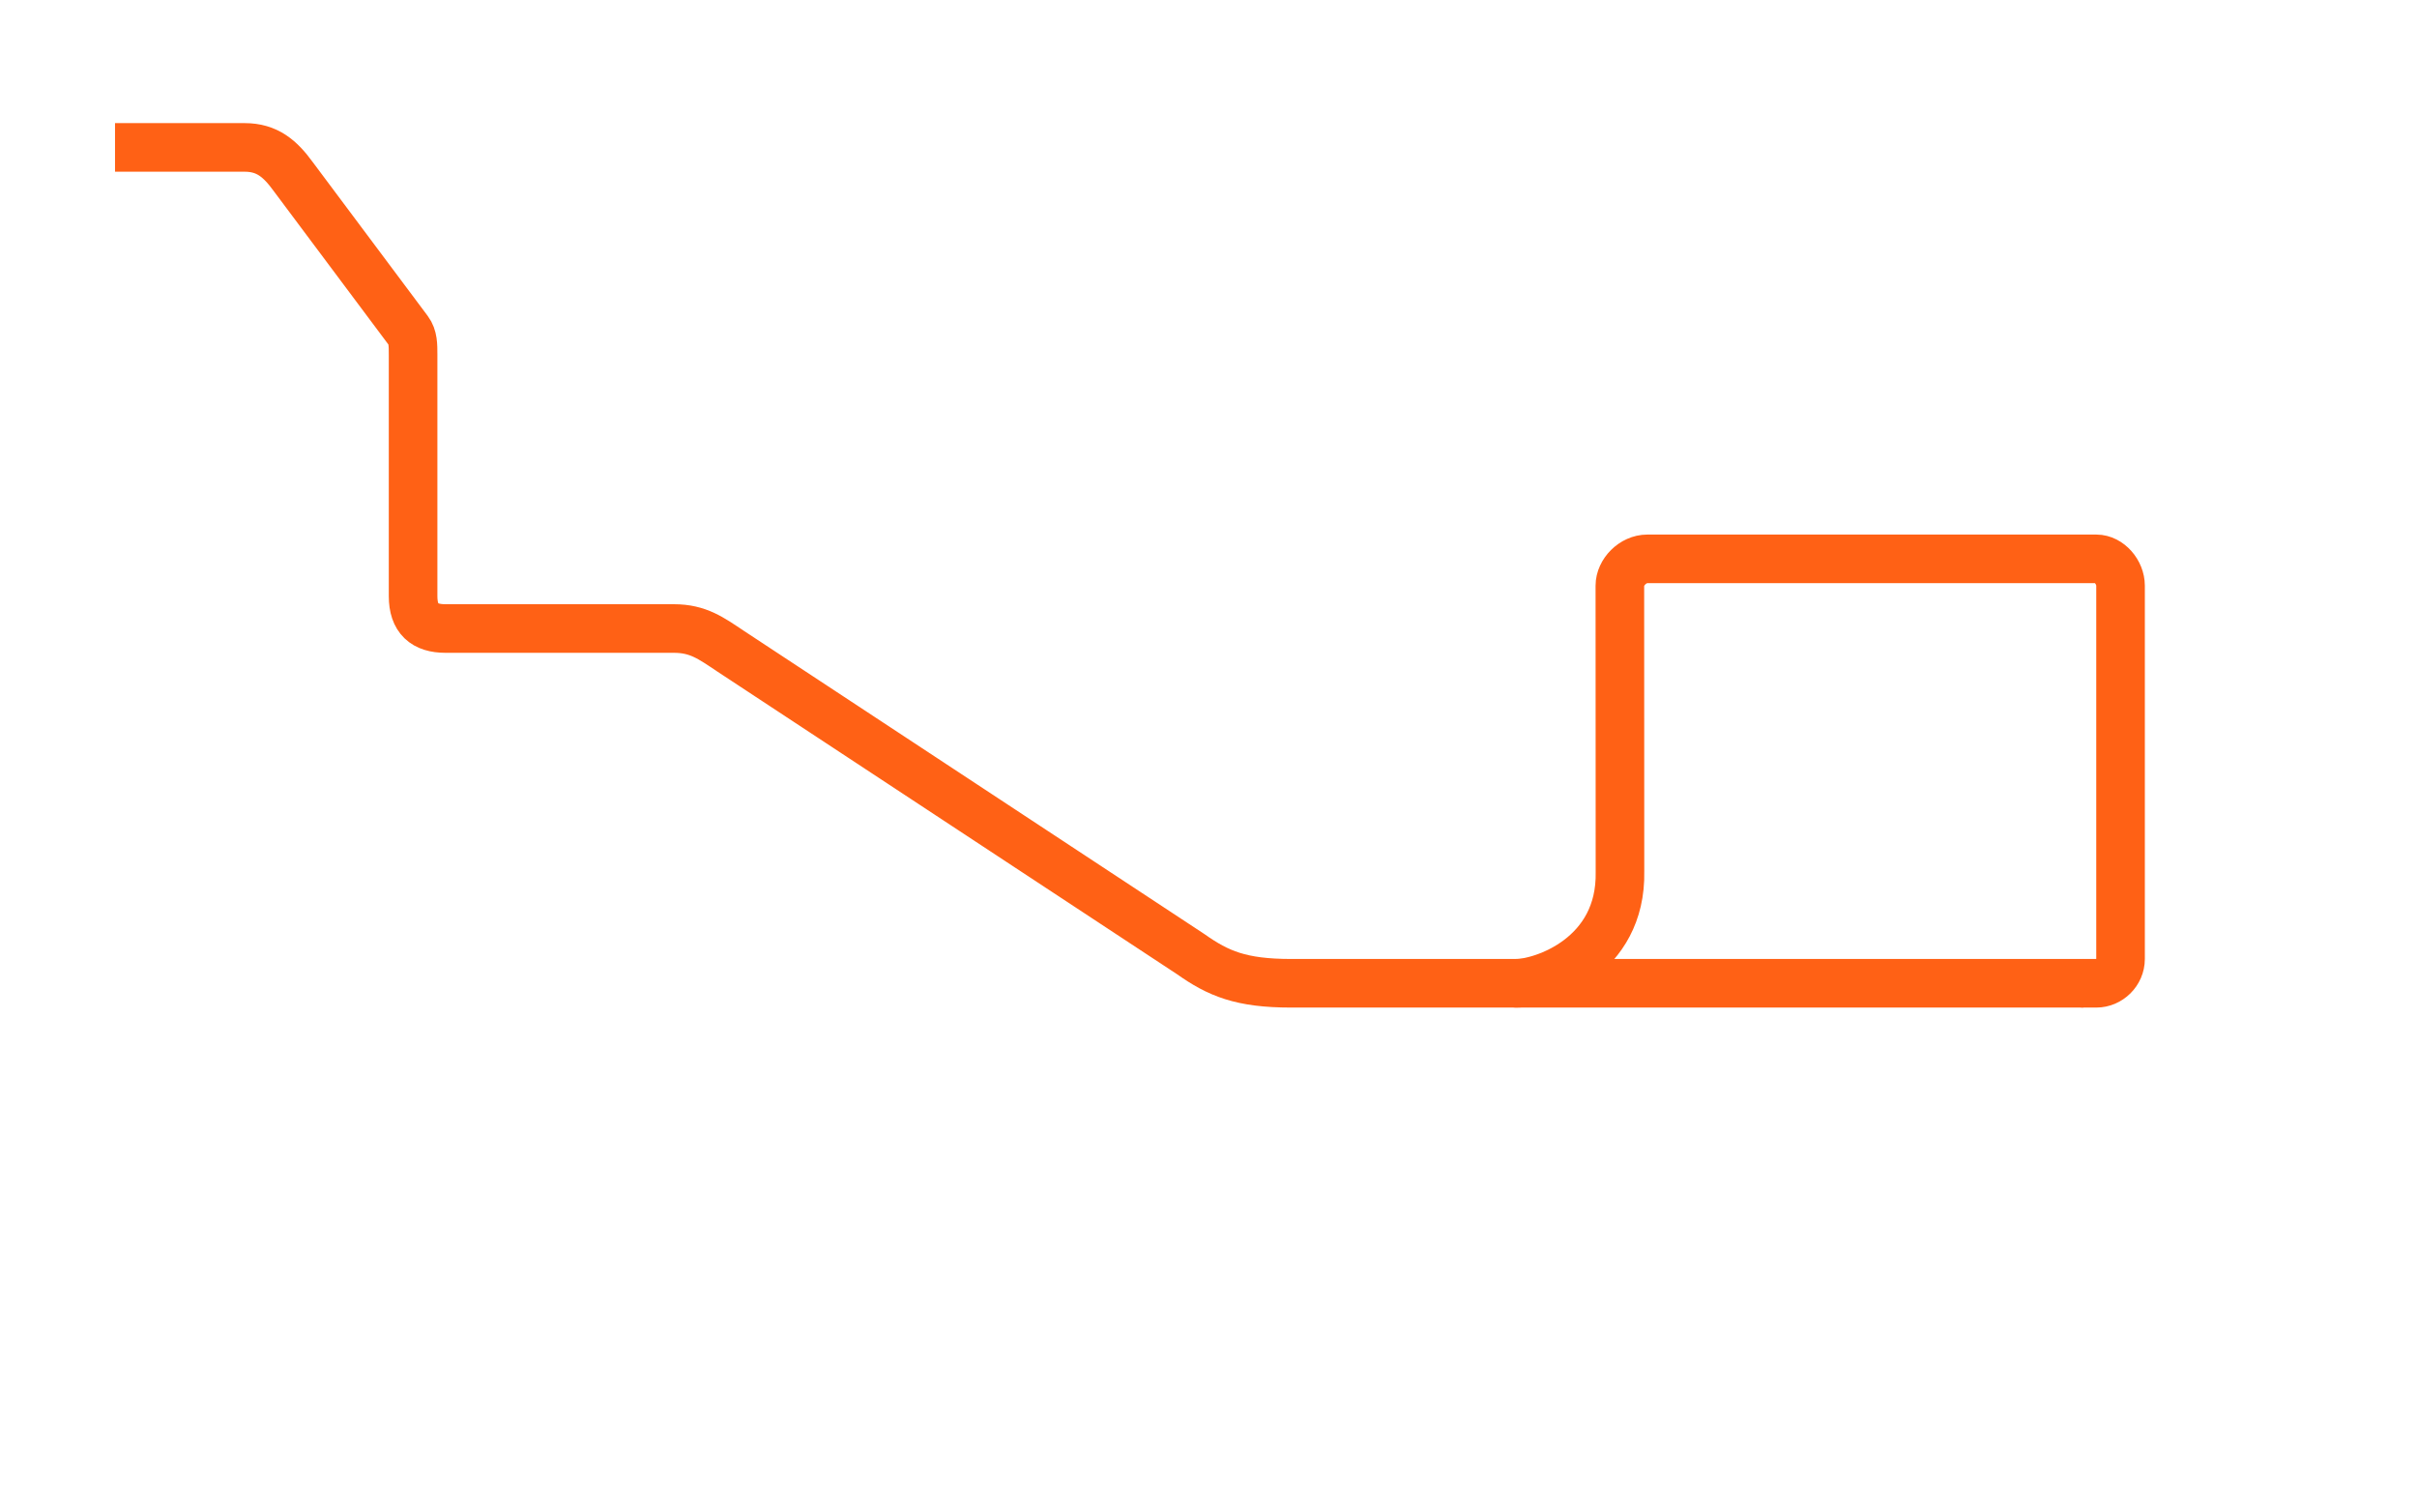
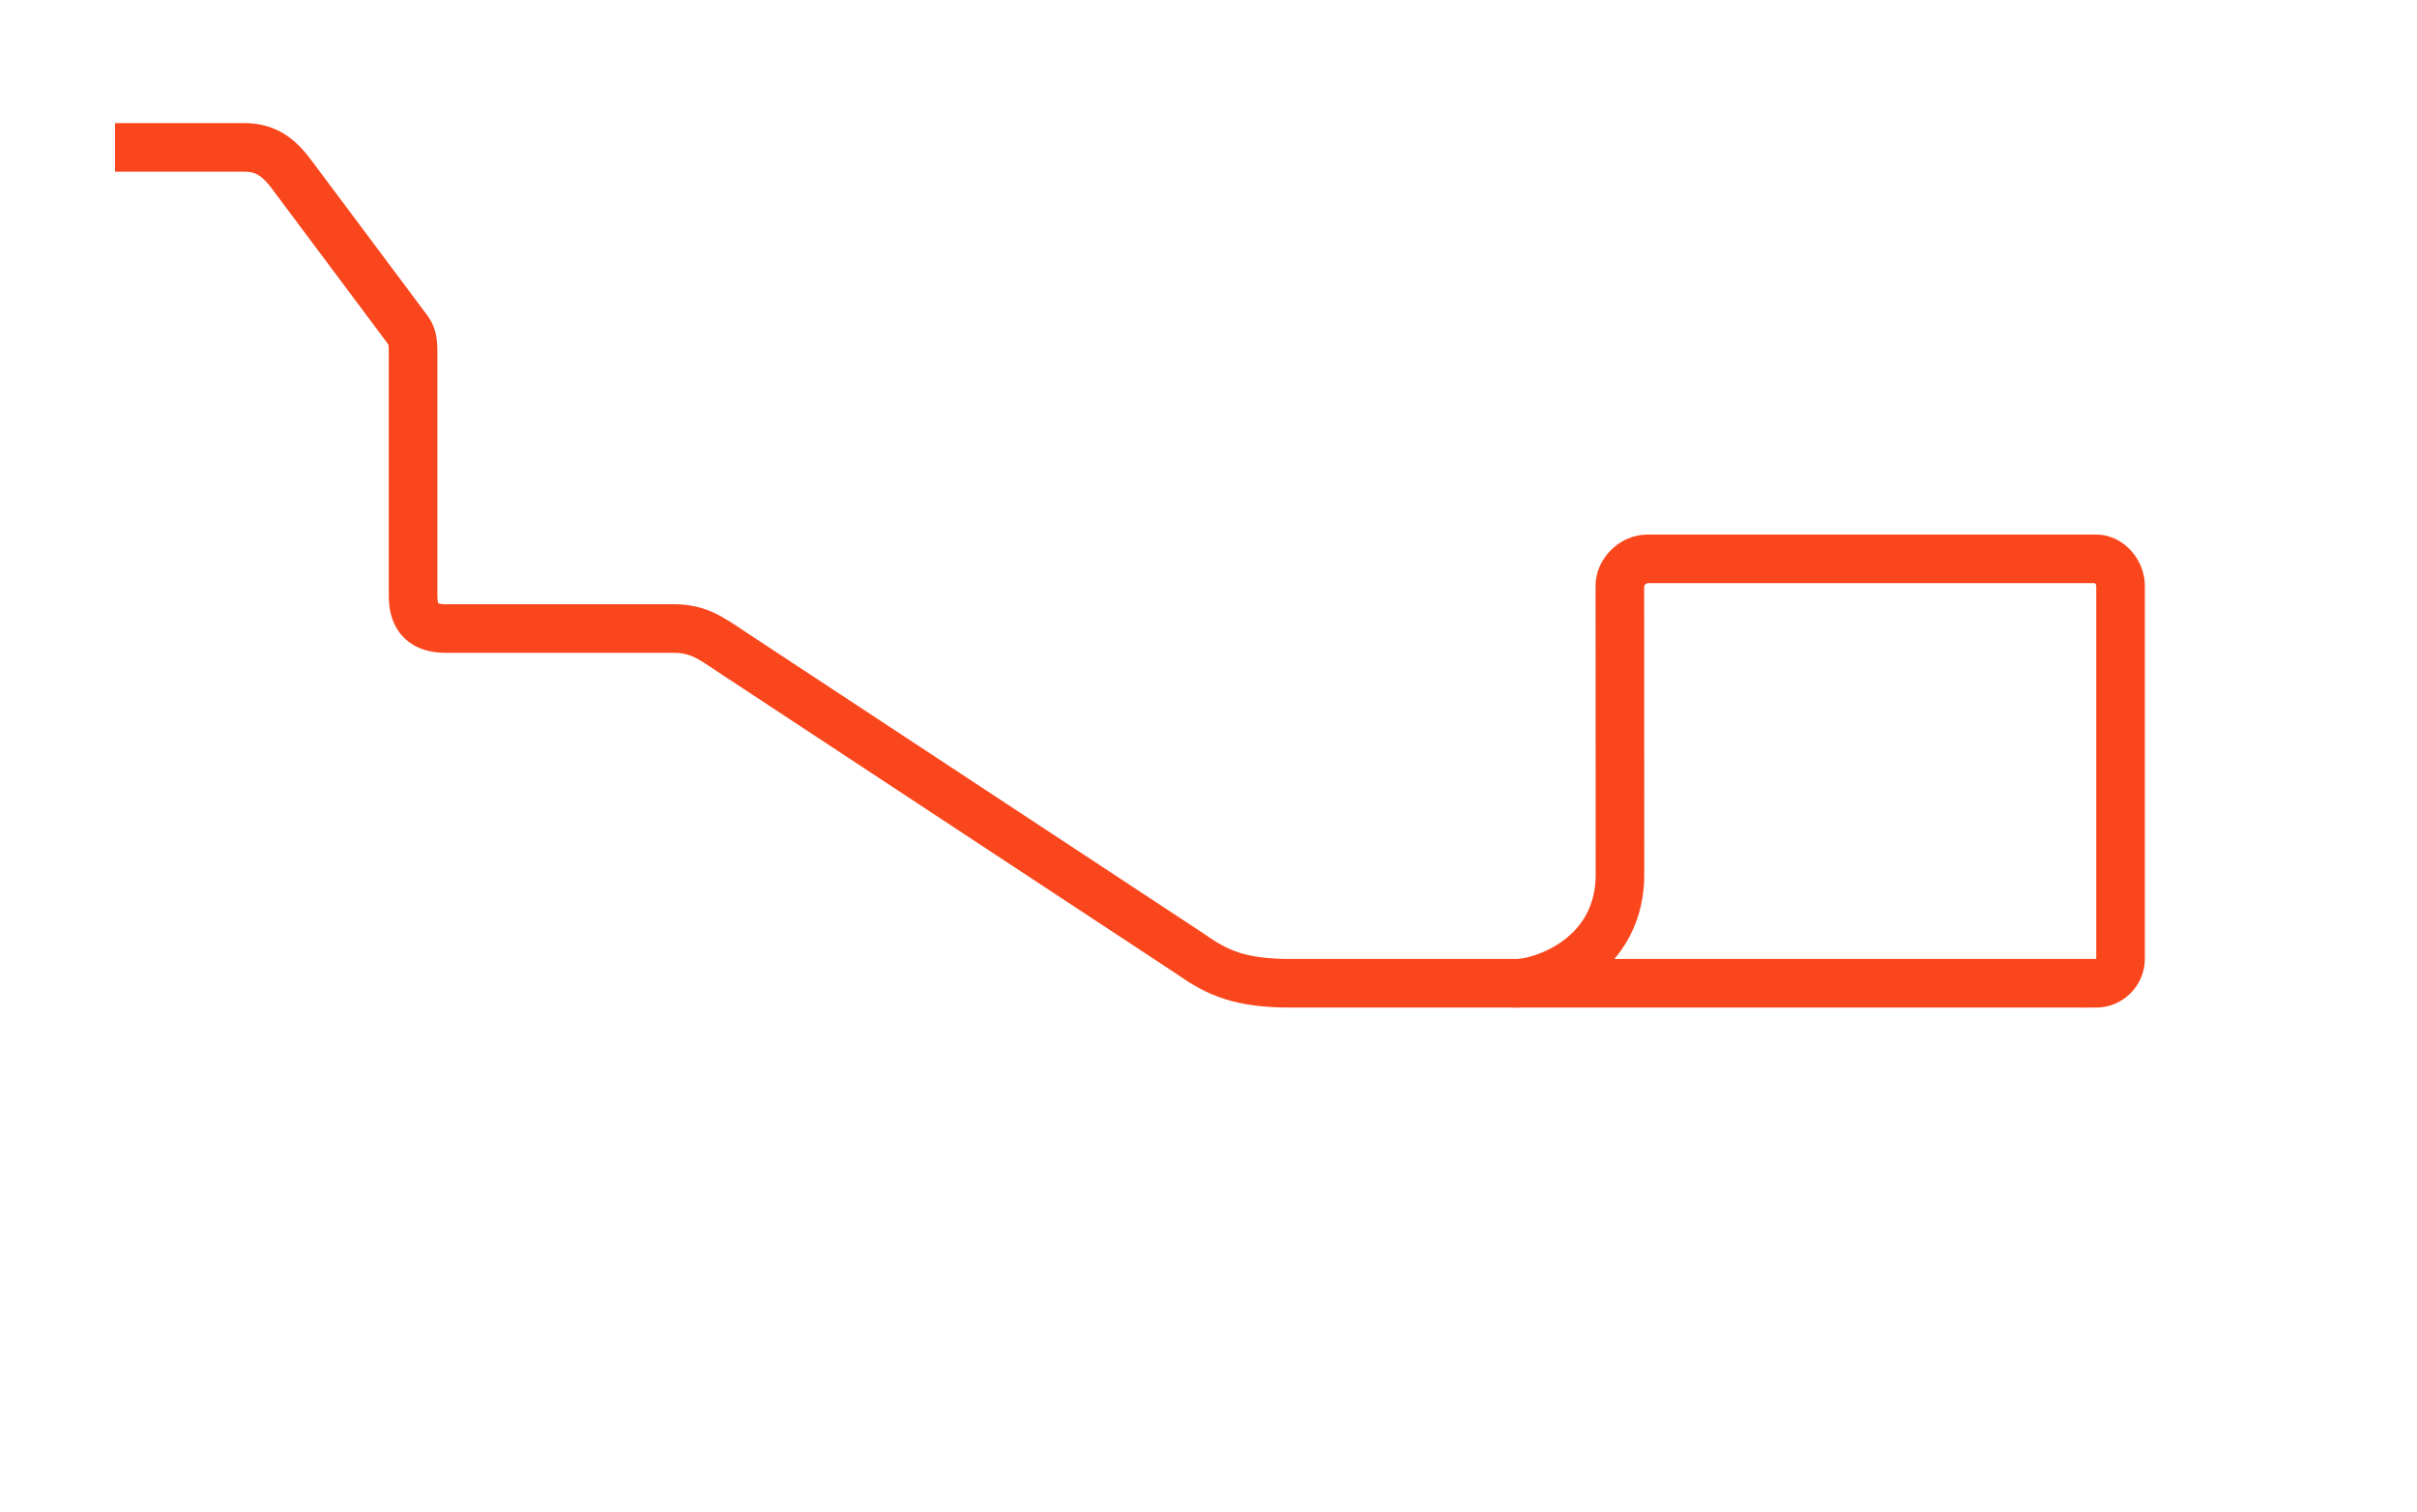
<svg xmlns="http://www.w3.org/2000/svg" width="1492" height="933" viewBox="0 0 1492 933">
  <g id="Group">
-     <path id="Path" fill="none" stroke="#ff6115" stroke-width="30" stroke-linejoin="round" d="M 71 91 L 151 91 C 165 91 173 98 181 109 L 252 204 C 255 208 255 213 255 219 L 255 368 C 255 382 262 388 275 388 L 416 388 C 431 388 439 394 451 402 L 735 589 C 752 601 766 607 797 607 L 1286 607" />
-     <path id="path1" fill="none" stroke="#ff6115" stroke-width="30" stroke-linecap="round" stroke-linejoin="round" d="M 936 607 C 952 607 1001.11 590.827 1000 538 L 999.934 361.548 C 999.934 353.274 1007.91 345 1016.883 345 L 1294.045 345 C 1302.021 345 1309 353.274 1309 361.548 L 1309 592 C 1309 600.274 1302.021 607 1294.045 607 L 1286 607" />
+     <path id="Path" fill="none" stroke="#f9461c" stroke-width="30" stroke-linejoin="round" d="M 71 91 L 151 91 C 165 91 173 98 181 109 L 252 204 C 255 208 255 213 255 219 L 255 368 C 255 382 262 388 275 388 L 416 388 C 431 388 439 394 451 402 L 735 589 C 752 601 766 607 797 607 L 1286 607" />
+     <path id="path1" fill="none" stroke="#f9461c" stroke-width="30" stroke-linecap="round" stroke-linejoin="round" d="M 936 607 C 952 607 1001.11 590.827 1000 538 L 999.934 361.548 C 999.934 353.274 1007.91 345 1016.883 345 L 1294.045 345 C 1302.021 345 1309 353.274 1309 361.548 L 1309 592 C 1309 600.274 1302.021 607 1294.045 607 L 1286 607" />
  </g>
</svg>
